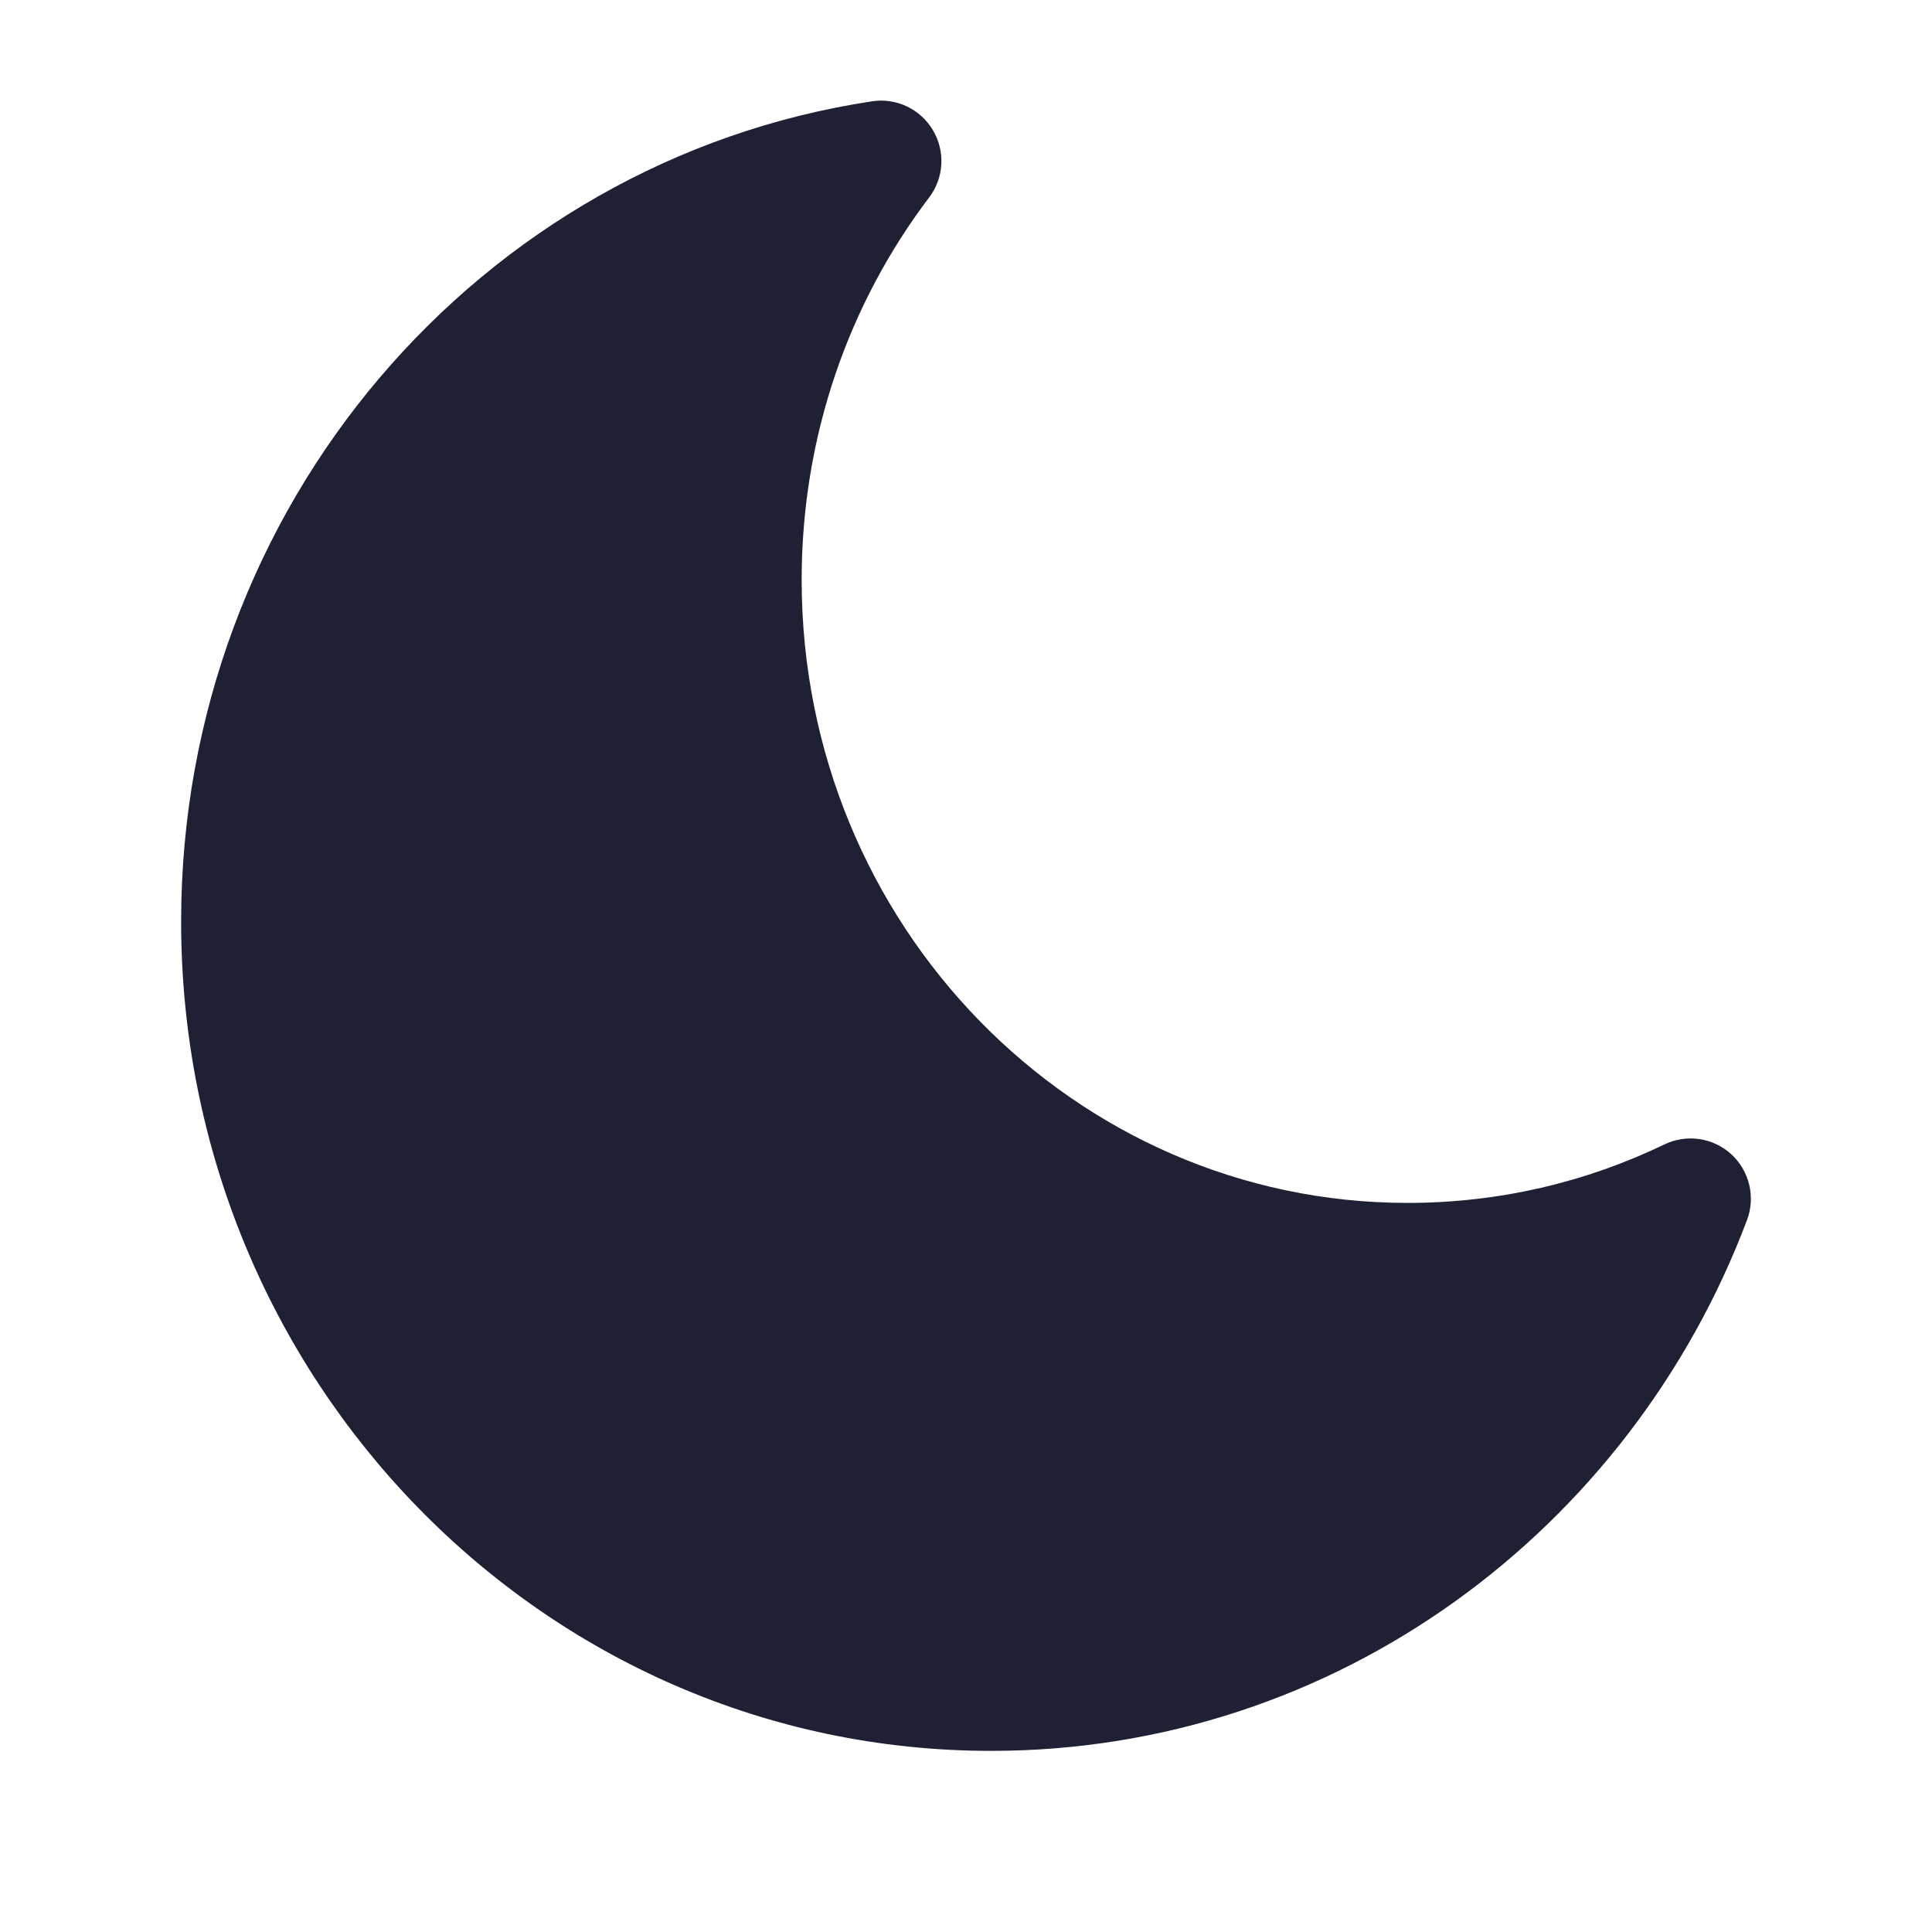
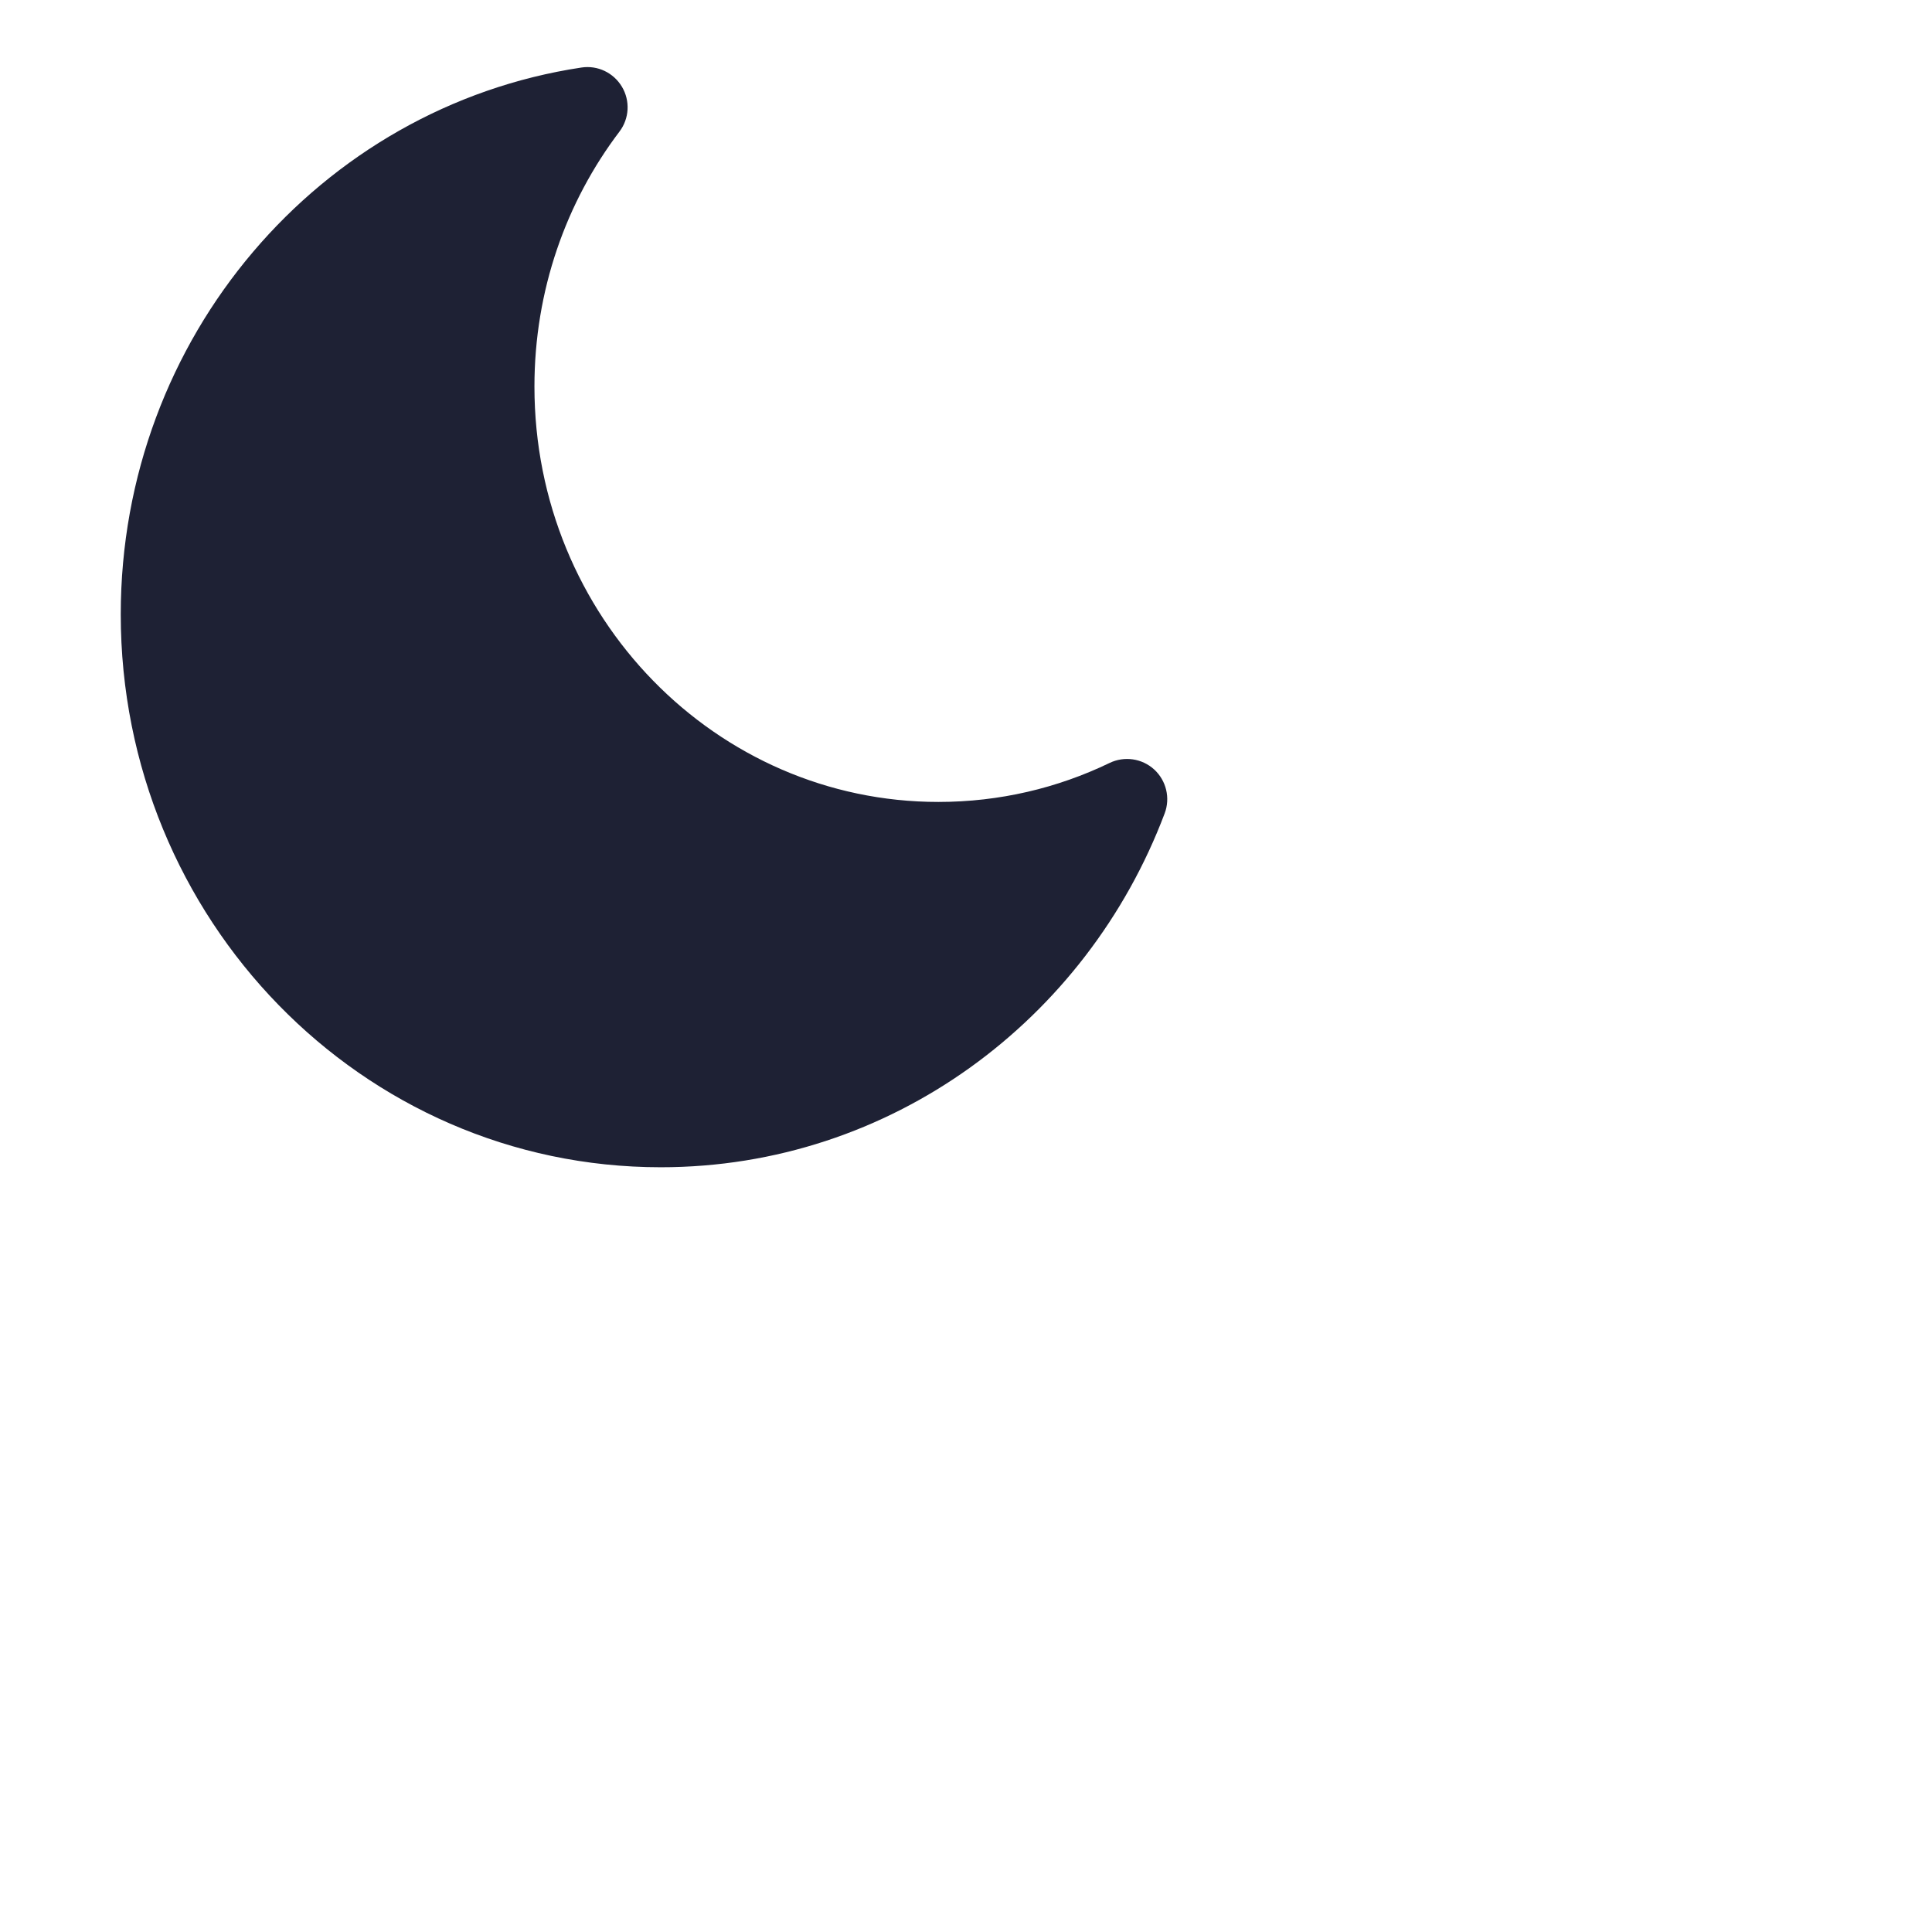
- <svg xmlns="http://www.w3.org/2000/svg" width="16" height="16" viewBox="0 0 16 16" fill="none">
+ <svg xmlns="http://www.w3.org/2000/svg" width="24" height="24" viewBox="0 0 24 24" fill="none">
  <path d="M7.695 1.635C7.818 1.473 7.83 1.252 7.726 1.078C7.622 0.903 7.423 0.808 7.222 0.839C3.975 1.329 1.5 4.192 1.5 7.632C1.5 11.413 4.491 14.5 8.208 14.5C11.068 14.5 13.501 12.669 14.468 10.104C14.54 9.913 14.488 9.697 14.338 9.559C14.187 9.421 13.967 9.389 13.783 9.478C13.138 9.789 12.418 9.962 11.657 9.962C8.897 9.962 6.639 7.664 6.639 4.802C6.639 3.607 7.033 2.508 7.695 1.635Z" fill="#1E2134" />
</svg>
